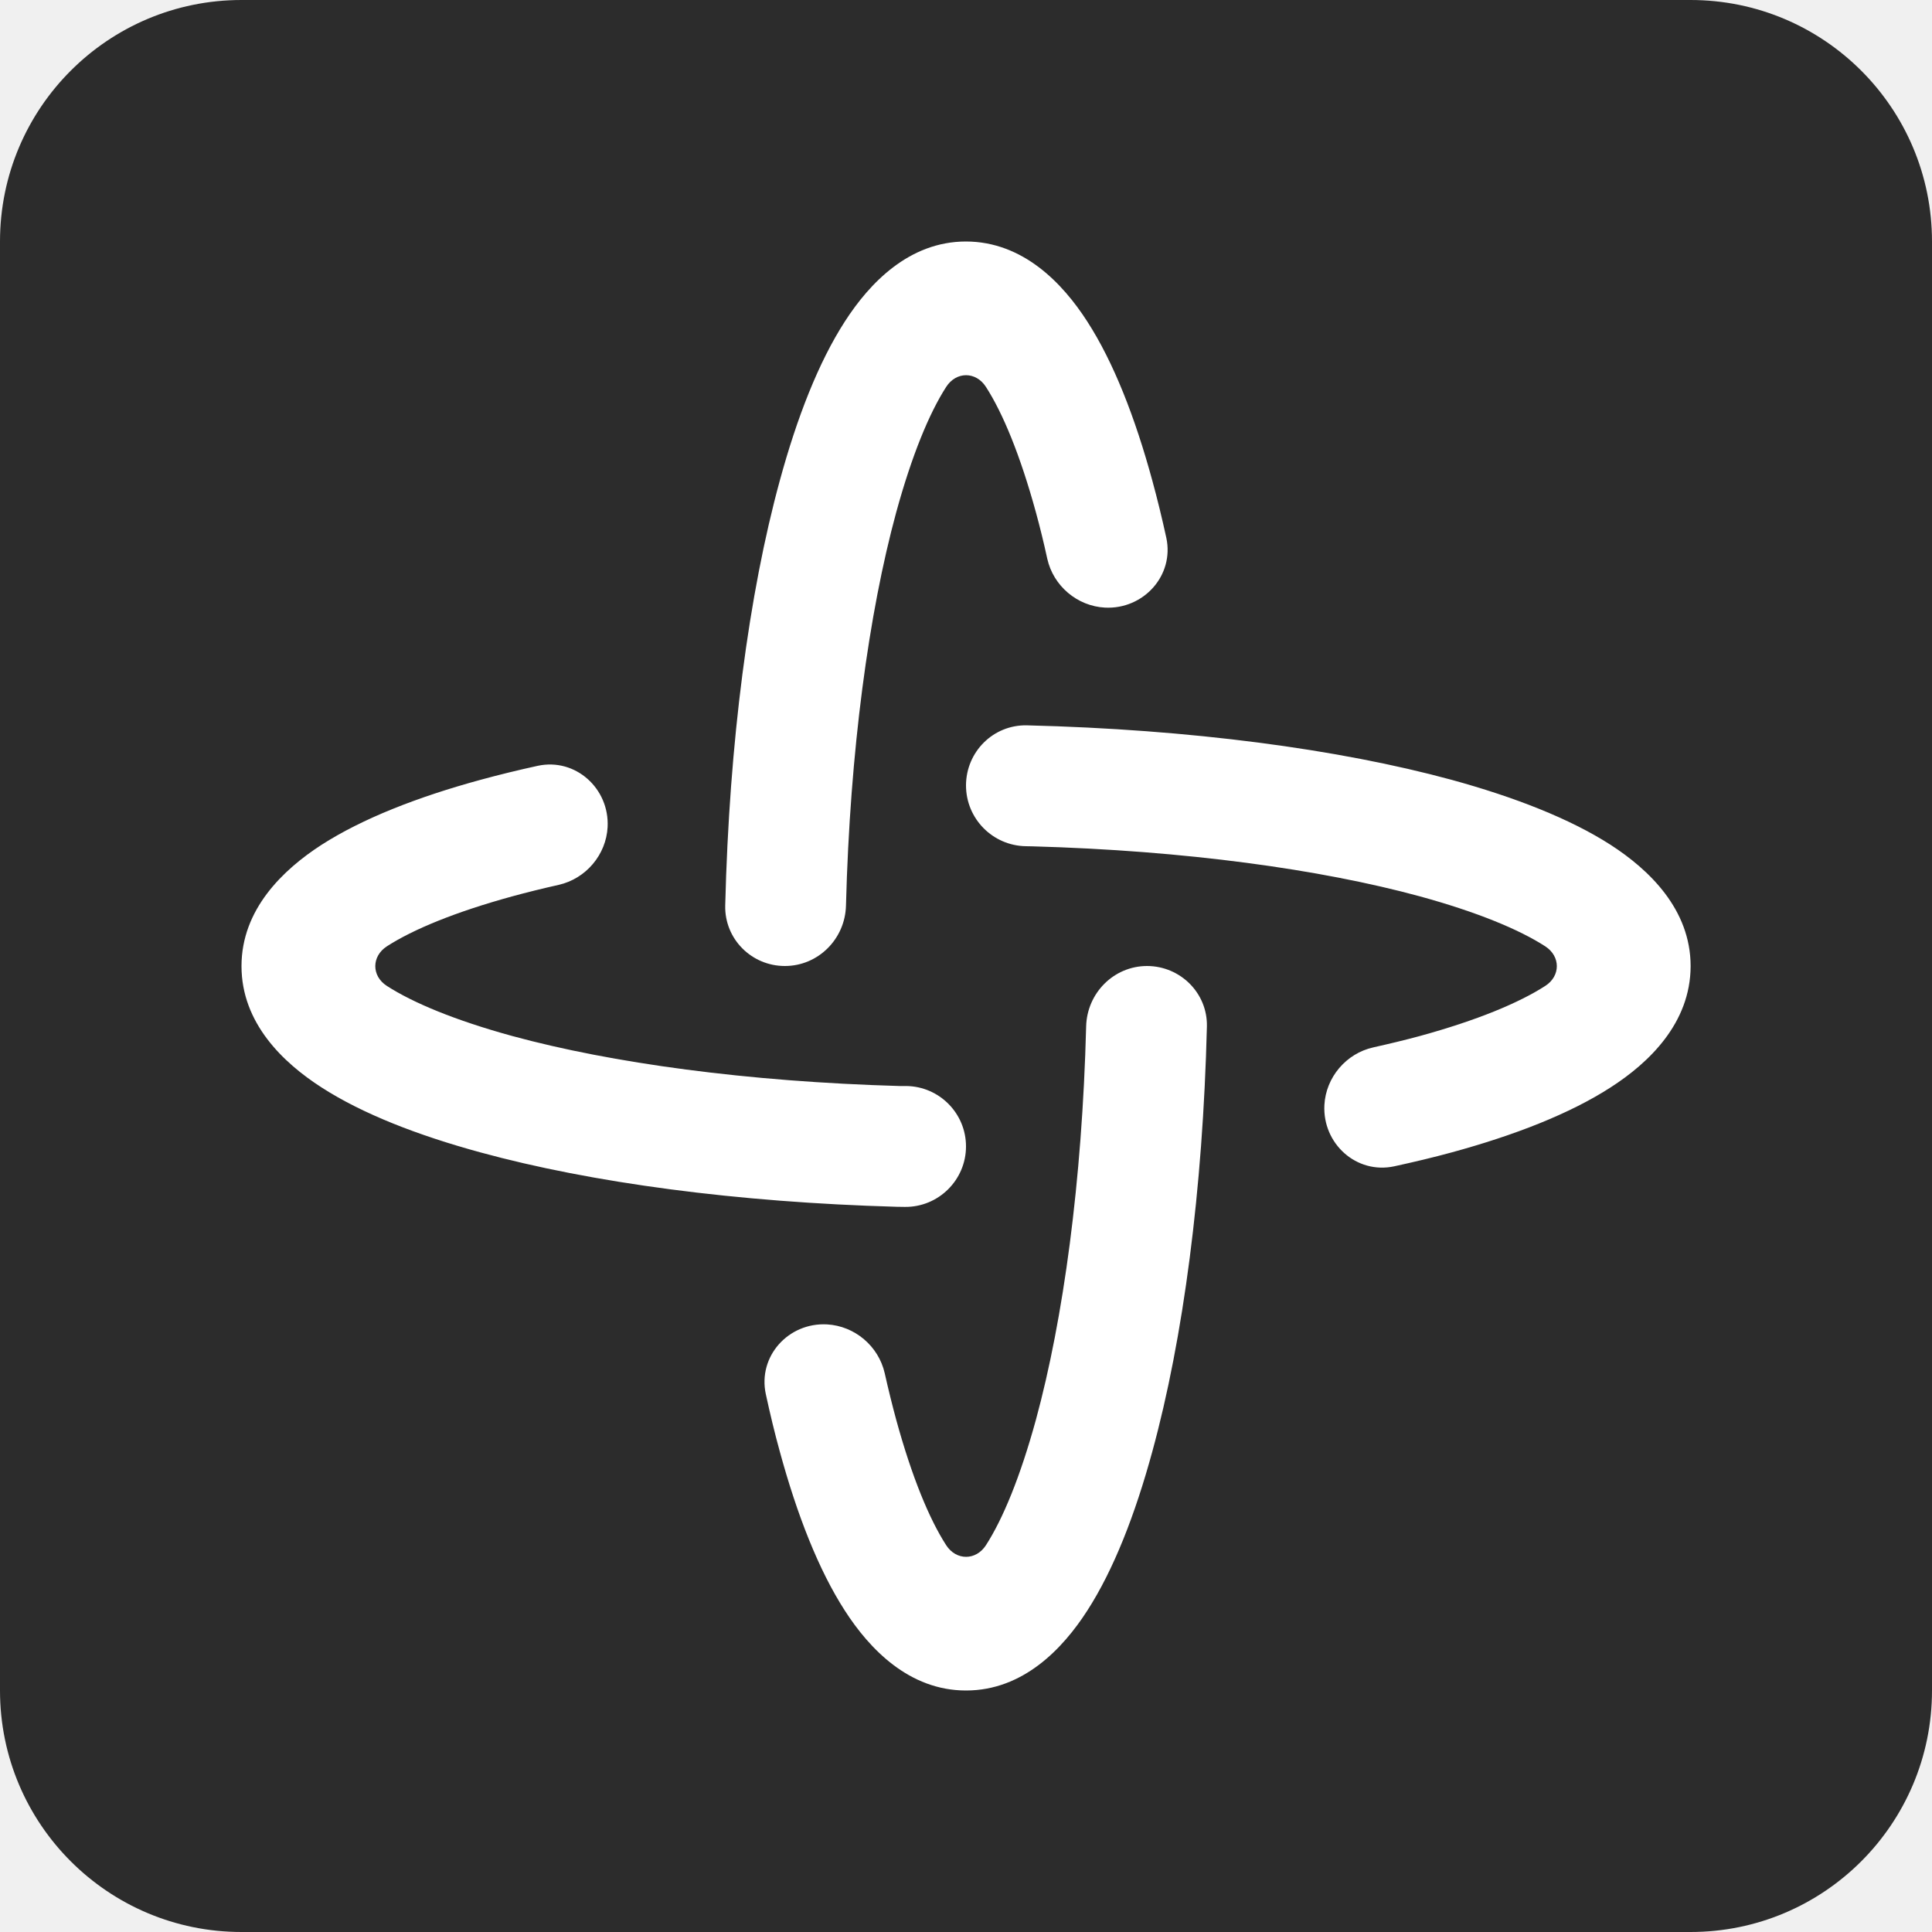
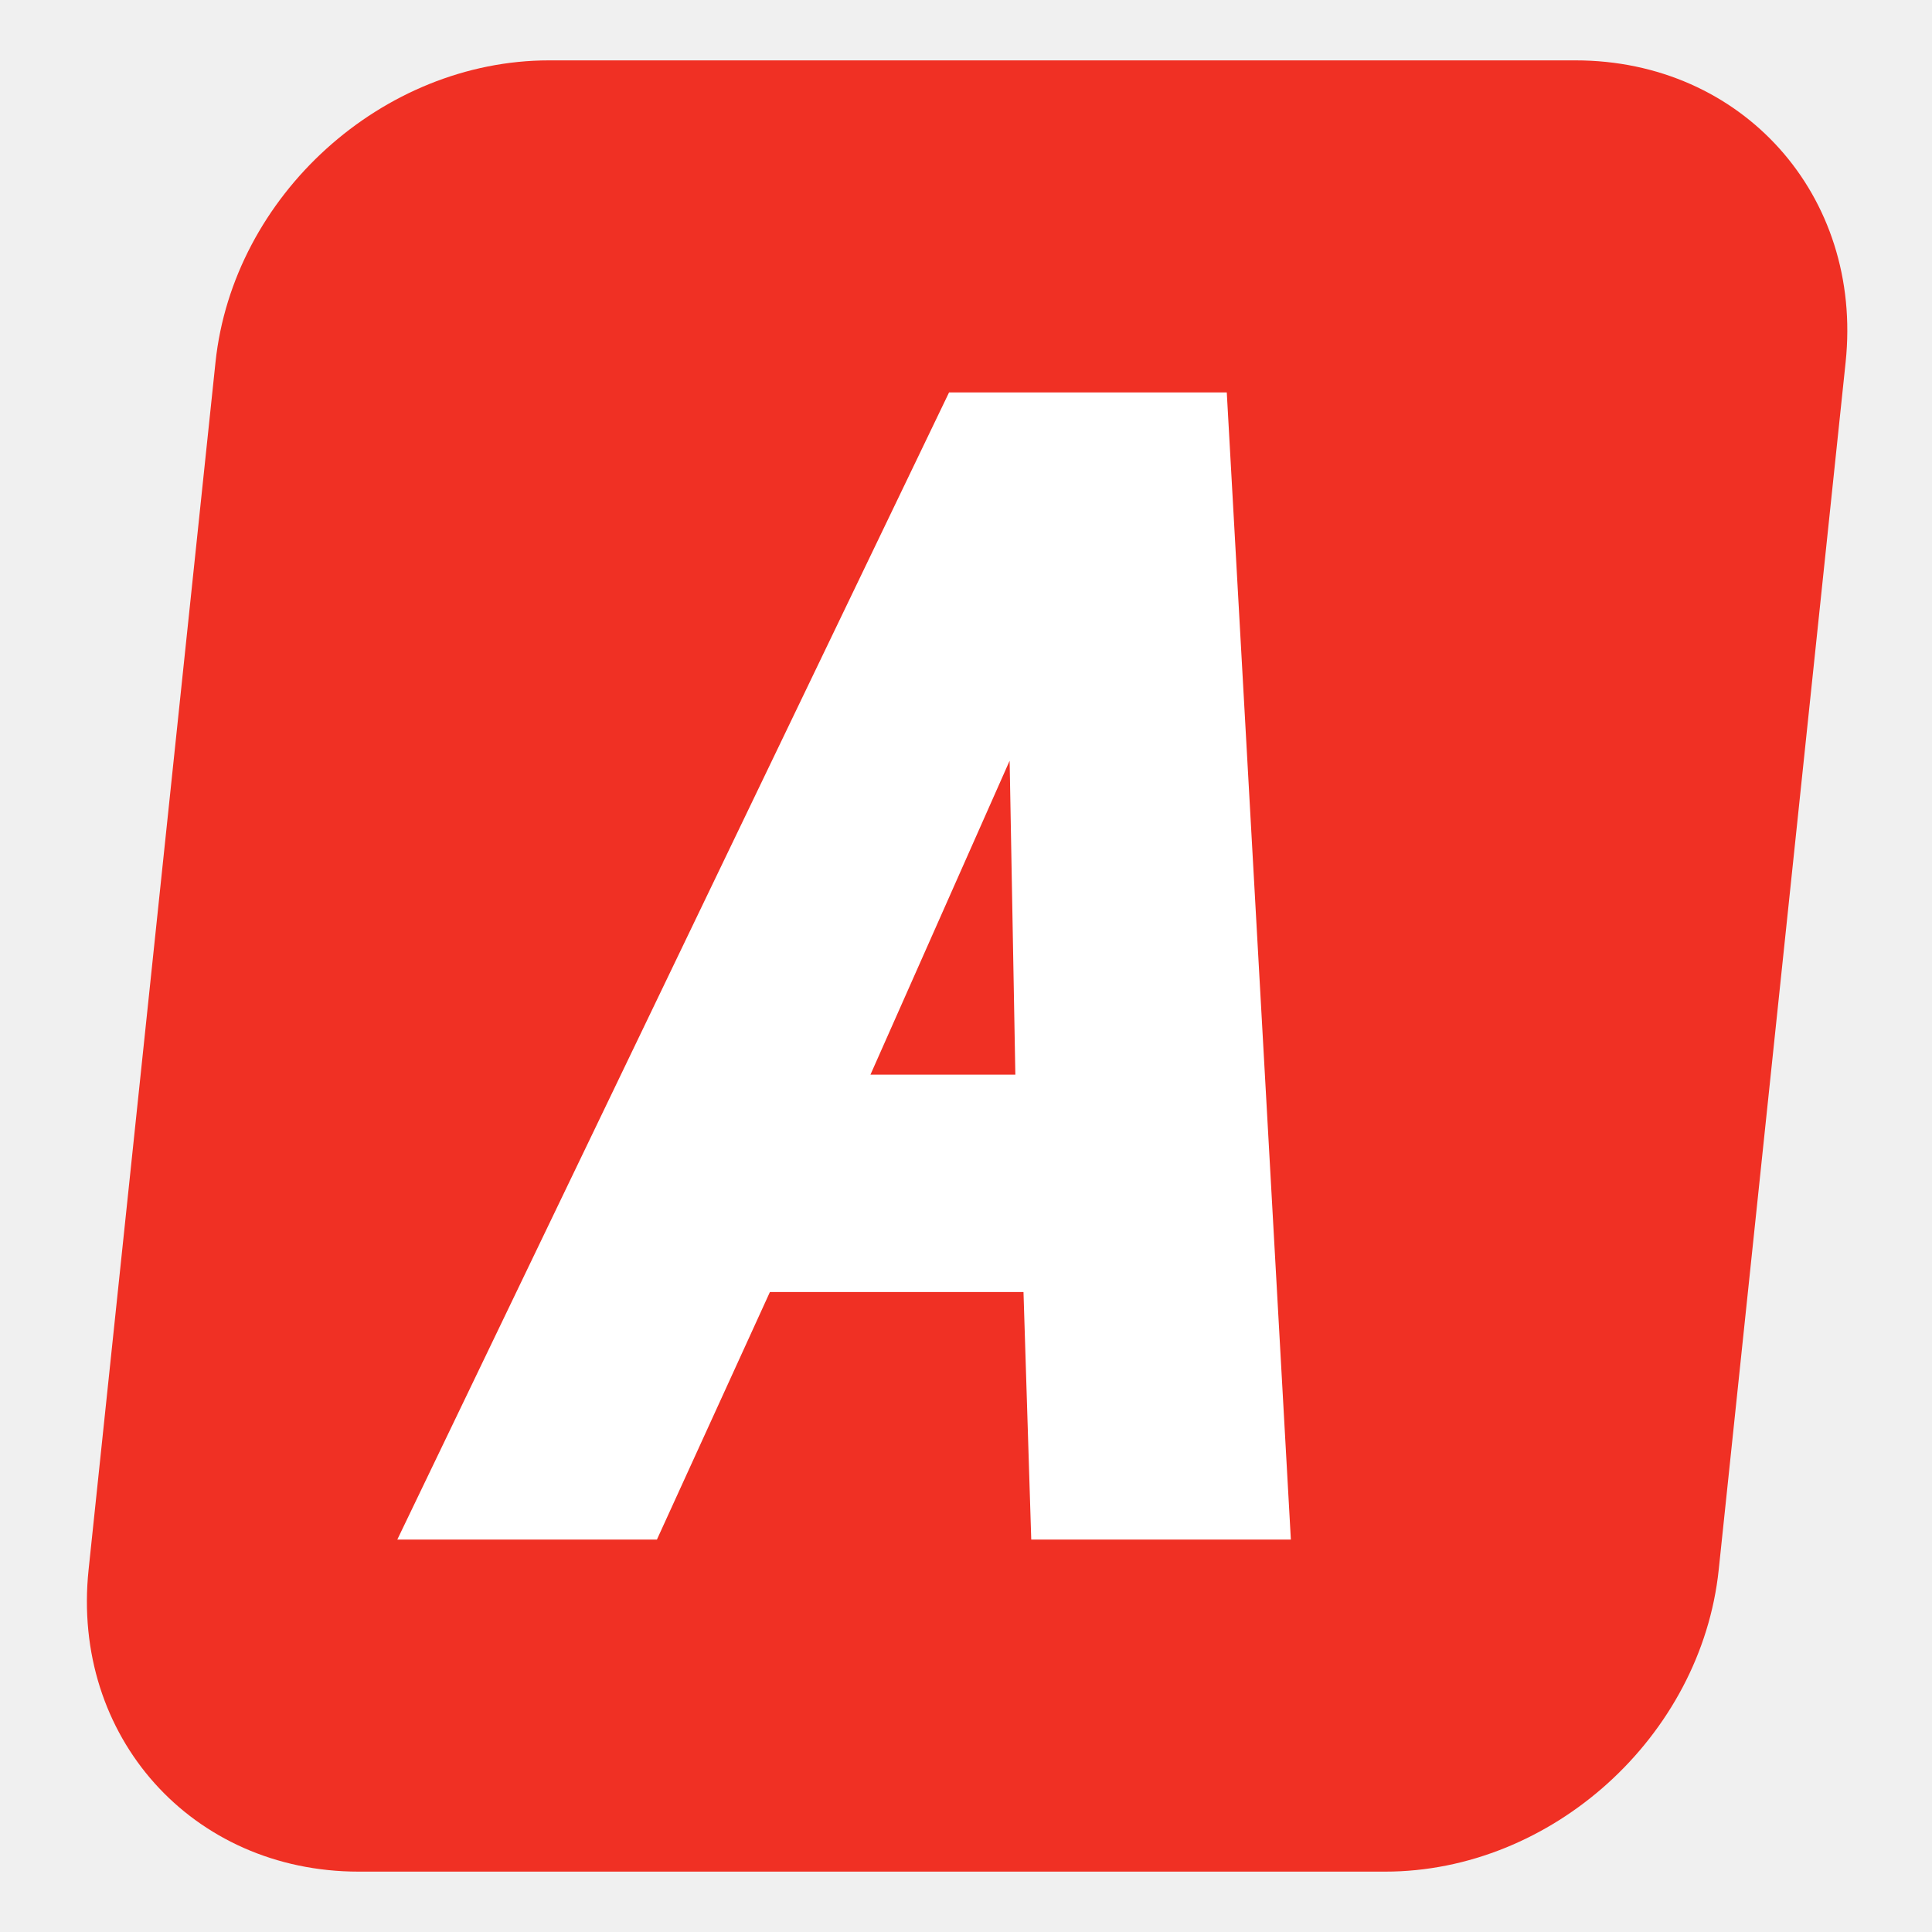
- <svg xmlns="http://www.w3.org/2000/svg" width="16" height="16" viewBox="0 0 16 16" fill="none">
-   <path d="M0 2C0 0.895 0.895 0 2 0H14C15.105 0 16 0.895 16 2V14C16 15.105 15.105 16 14 16H2C0.895 16 0 15.105 0 14V2Z" fill="#2C2C2C" />
-   <path d="M9.5 8C9.776 8.001 10.001 8.225 9.995 8.5C9.962 9.855 9.799 11.086 9.543 12.021C9.401 12.542 9.223 13 9.004 13.339C8.8 13.656 8.472 14 8 14C7.529 14 7.201 13.656 6.997 13.339C6.778 13 6.6 12.542 6.458 12.021C6.416 11.87 6.378 11.711 6.342 11.545C6.275 11.232 6.529 10.951 6.849 10.968C7.079 10.981 7.276 11.148 7.327 11.373C7.357 11.507 7.389 11.636 7.422 11.758C7.552 12.232 7.696 12.58 7.836 12.797C7.919 12.925 8.082 12.925 8.165 12.797C8.305 12.58 8.449 12.232 8.579 11.758C8.806 10.924 8.962 9.784 8.995 8.5C9.002 8.224 9.224 8 9.5 8ZM4.454 6.342C4.766 6.275 5.048 6.53 5.032 6.849C5.02 7.079 4.852 7.277 4.627 7.328C4.493 7.358 4.364 7.39 4.243 7.423C3.769 7.553 3.421 7.697 3.204 7.837C3.076 7.92 3.076 8.083 3.204 8.165C3.421 8.305 3.769 8.45 4.243 8.58C5.066 8.804 6.187 8.958 7.451 8.994H7.507C7.78 8.998 8 9.221 8 9.494C8 9.772 7.772 9.998 7.494 9.995L7.425 9.994C6.101 9.957 4.898 9.795 3.98 9.544C3.459 9.402 3.001 9.224 2.662 9.005C2.345 8.801 2 8.473 2 8.001C2 7.53 2.345 7.202 2.662 6.997C3.001 6.779 3.459 6.6 3.98 6.458C4.13 6.417 4.289 6.378 4.454 6.342ZM8.504 6.007C9.857 6.04 11.087 6.204 12.021 6.458C12.542 6.601 13 6.779 13.339 6.997C13.656 7.202 14.001 7.53 14.001 8.001C14 8.473 13.656 8.801 13.339 9.005C13 9.224 12.542 9.402 12.021 9.544C11.871 9.585 11.711 9.623 11.546 9.659C11.233 9.726 10.952 9.471 10.968 9.152C10.98 8.922 11.148 8.724 11.373 8.674C11.507 8.644 11.636 8.613 11.758 8.58C12.232 8.45 12.58 8.305 12.797 8.165C12.925 8.083 12.925 7.92 12.797 7.837C12.58 7.697 12.232 7.553 11.758 7.423C10.935 7.199 9.814 7.044 8.55 7.009L8.497 7.008C8.221 7.004 8 6.78 8 6.504C8.001 6.226 8.226 6.001 8.504 6.007ZM8 2C8.472 2.001 8.8 2.345 9.004 2.662C9.223 3.001 9.401 3.459 9.543 3.98C9.584 4.13 9.623 4.289 9.659 4.454C9.726 4.766 9.47 5.048 9.151 5.032C8.921 5.02 8.723 4.852 8.673 4.627C8.644 4.493 8.612 4.364 8.579 4.243C8.449 3.769 8.305 3.421 8.165 3.204C8.082 3.075 7.919 3.075 7.836 3.204C7.696 3.421 7.552 3.769 7.422 4.243C7.195 5.077 7.039 6.216 7.006 7.5C6.999 7.776 6.776 8 6.5 8C6.224 8 6 7.776 6.006 7.5C6.039 6.146 6.202 4.915 6.458 3.98C6.6 3.459 6.778 3.001 6.997 2.662C7.201 2.345 7.529 2 8 2Z" fill="white" />
+ <svg xmlns="http://www.w3.org/2000/svg" width="32" height="32" viewBox="0 0 32 32" fill="none">
+   <rect x="2.5" y="1" width="27" height="30" rx="5" transform="skewX(-6) translate(1.7 0)" fill="#F03024" />
+   <path fill="#fff" fill-rule="evenodd" transform="translate(16 16) skewX(-12) translate(-16 -16)" d="M8.6 25.5 13.7 6.5H18.3L23.4 25.5H19.1L18.1 21.4H13.9L12.9 25.5ZM14.8 17.8H17.2L16 12.6Z" />
</svg>
